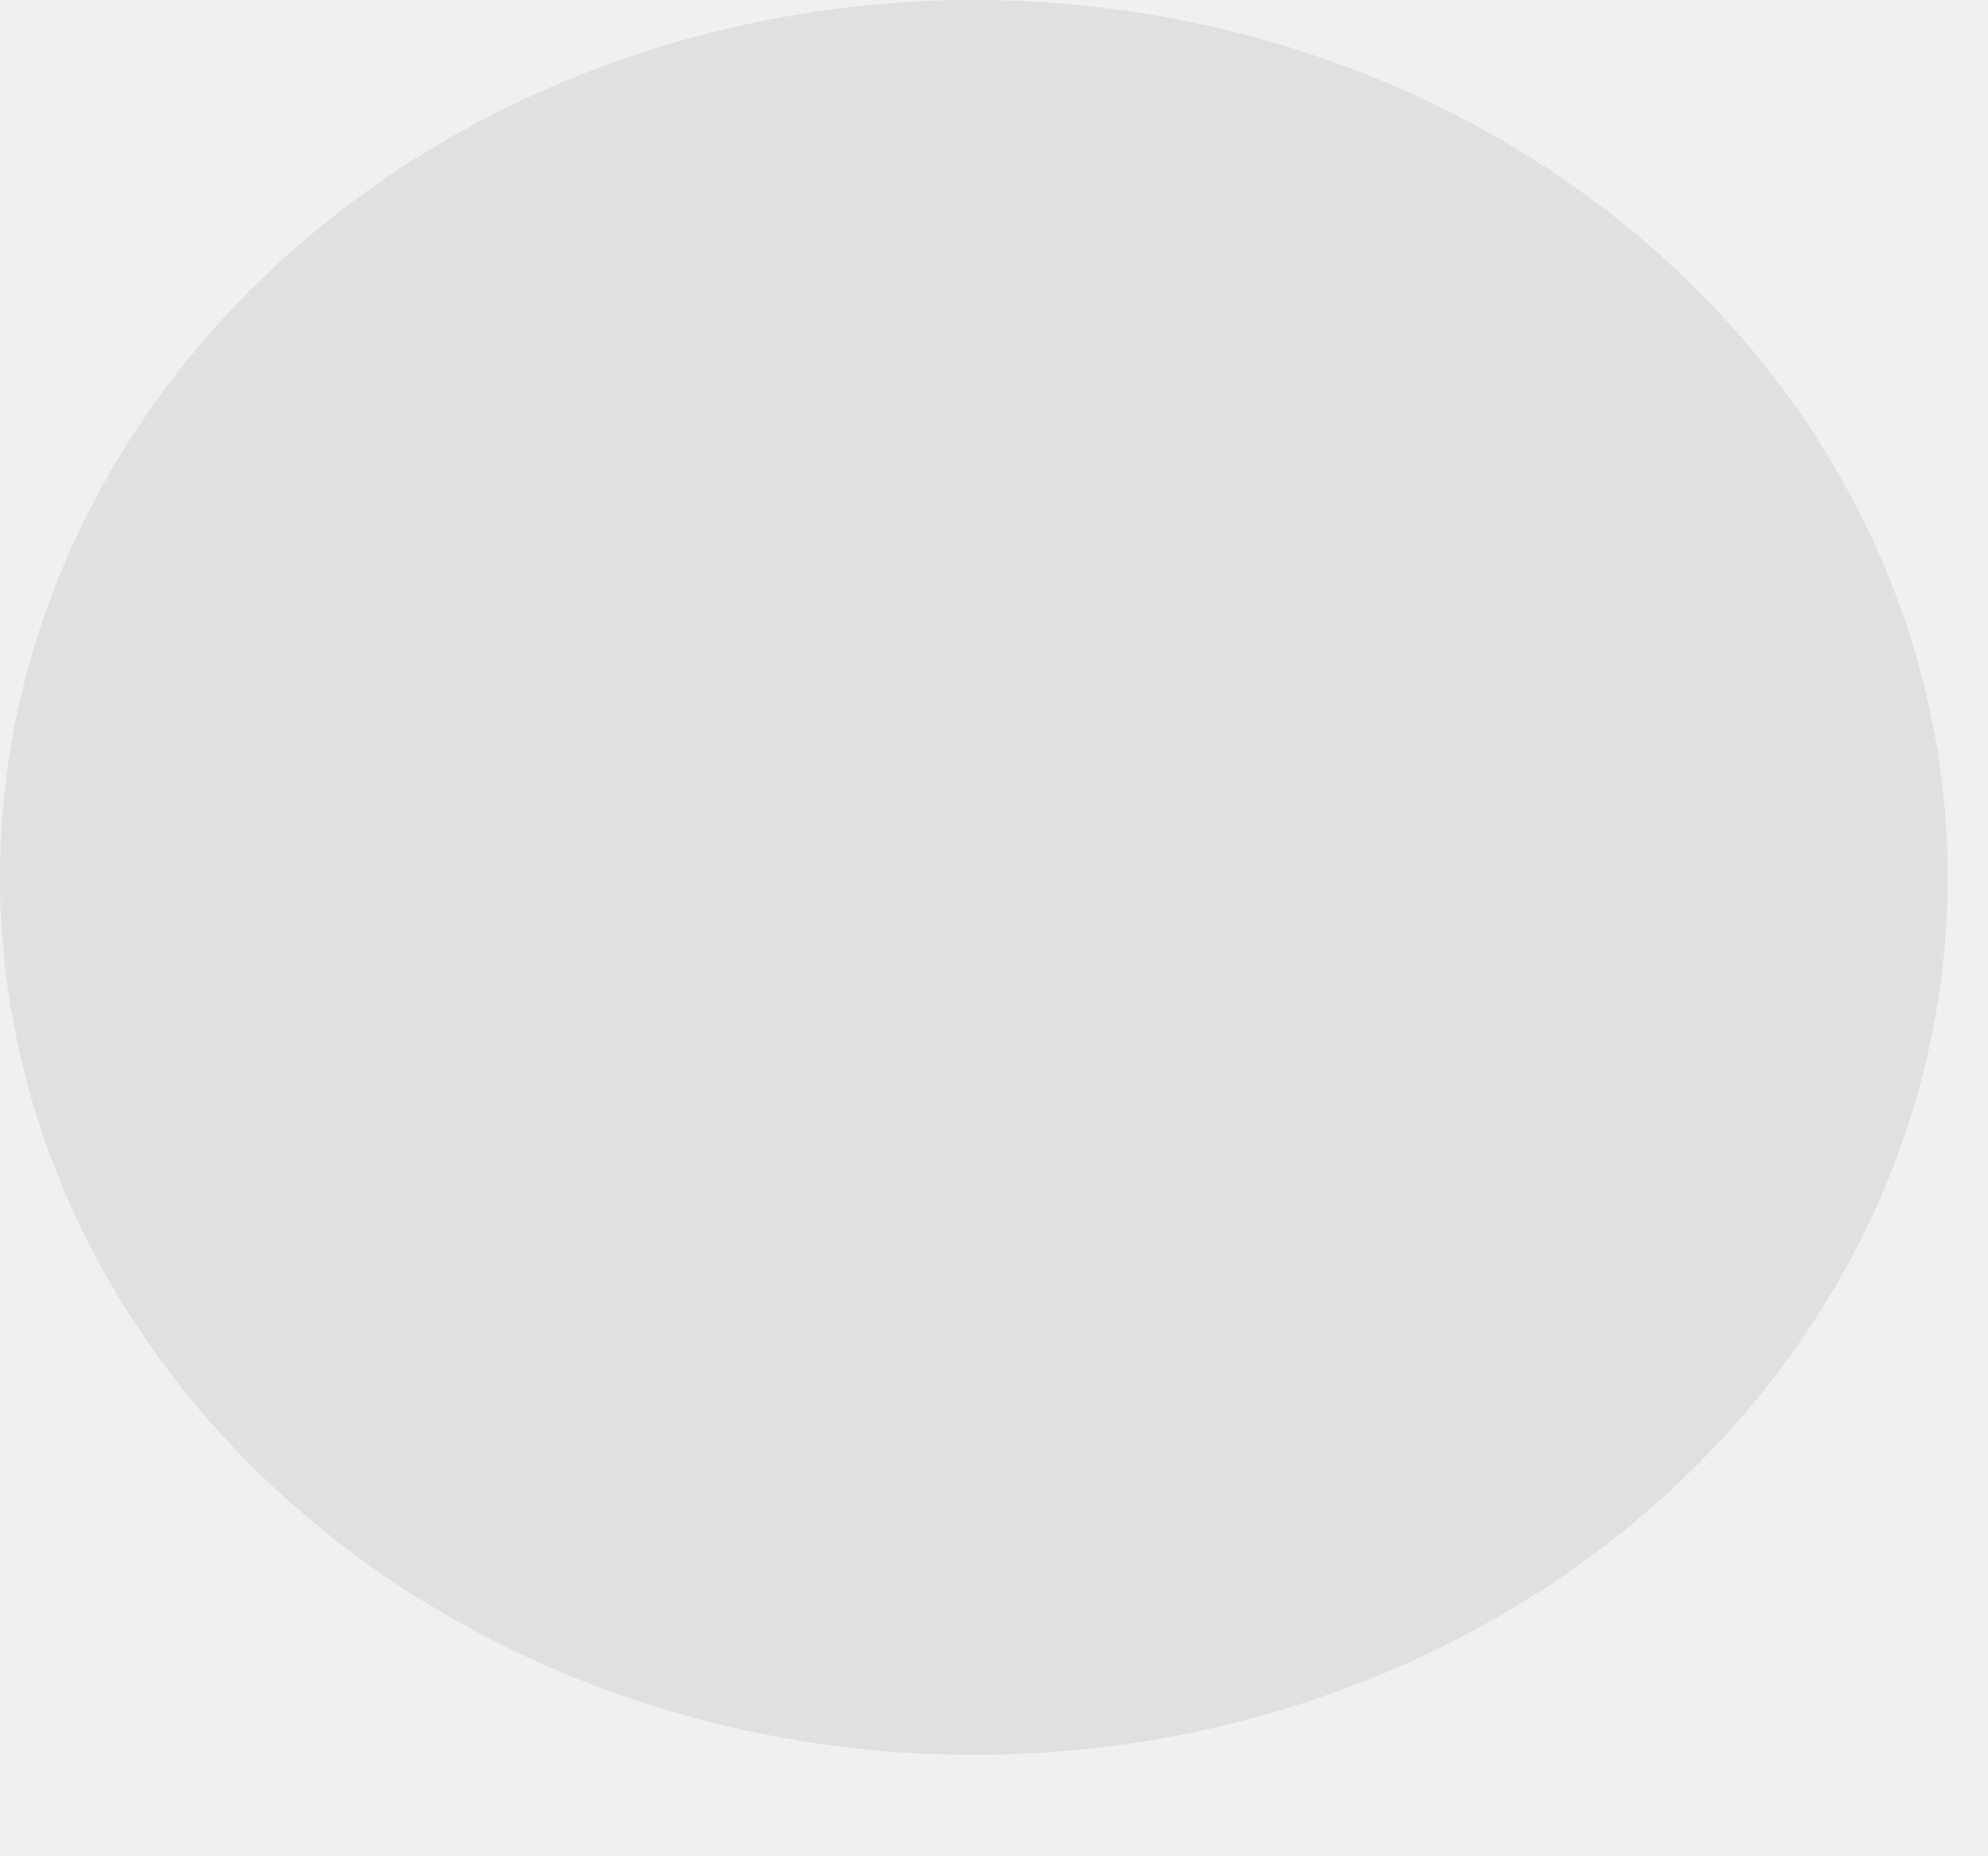
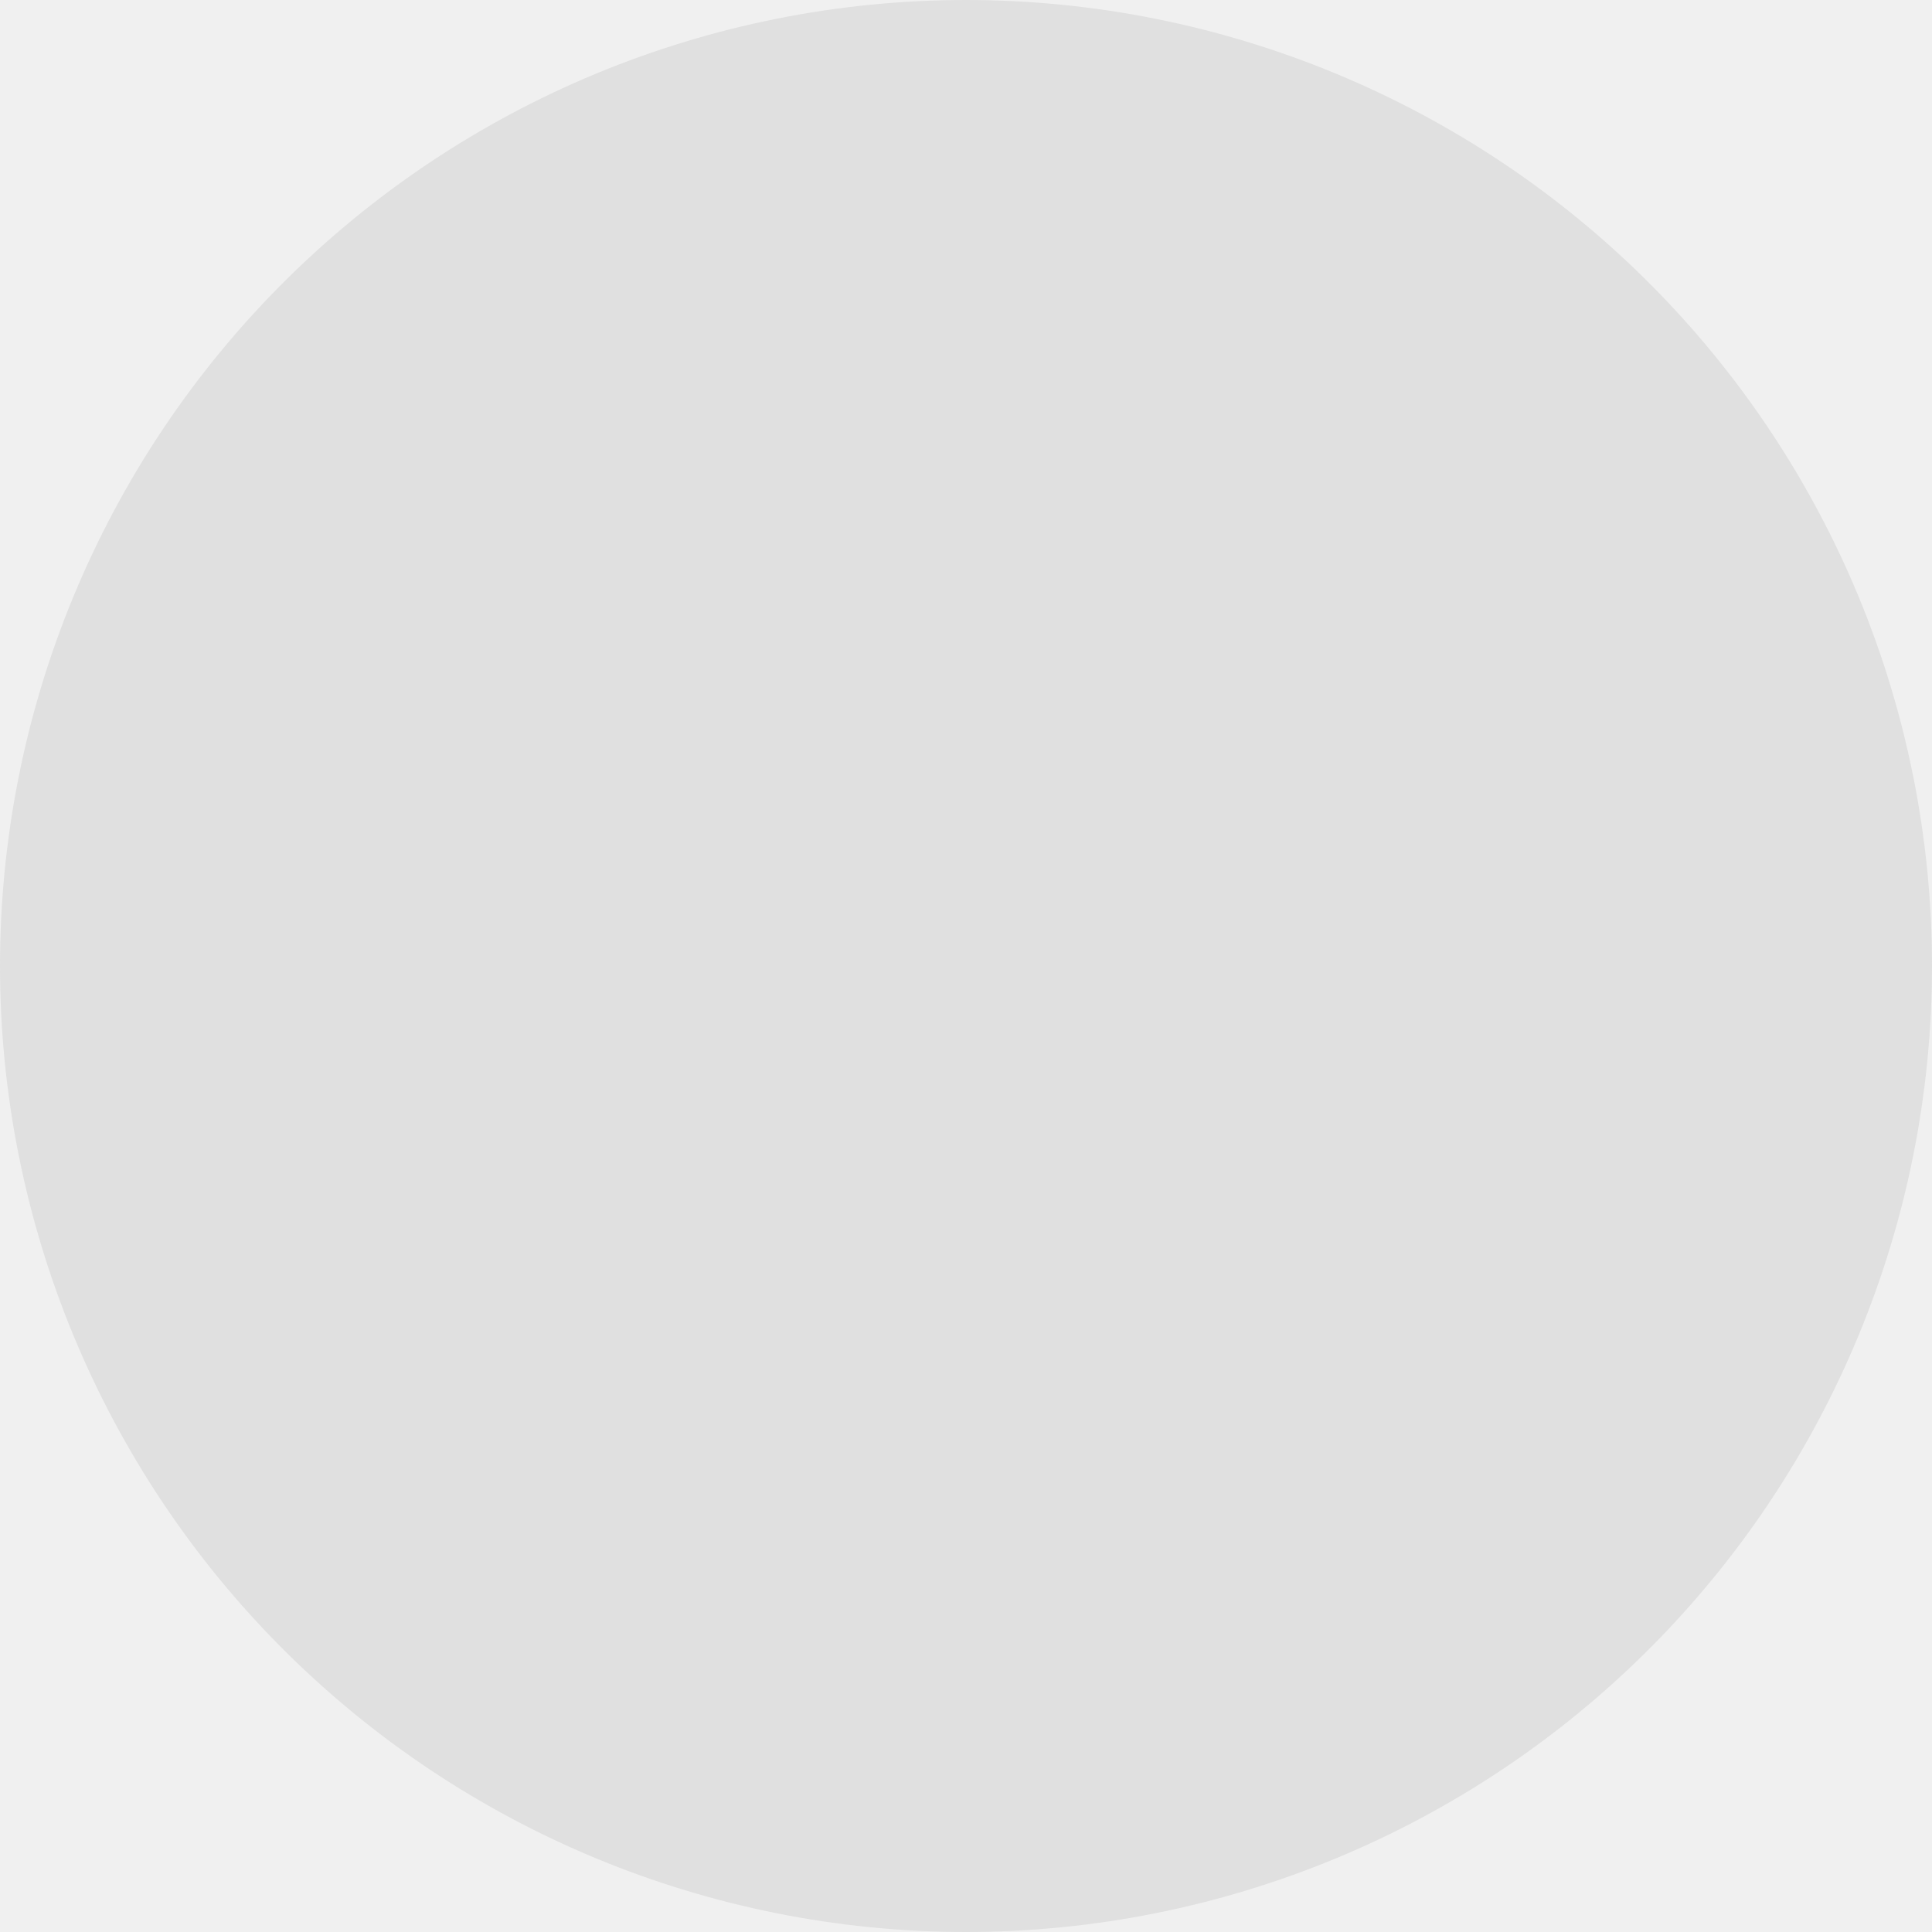
- <svg xmlns="http://www.w3.org/2000/svg" width="15" height="14" viewBox="0 0 15 14" fill="none">
-   <g id="teenyicons:tick-circle-solid" clip-path="url(#tick-unchecked-clip0)">
-     <path id="Vector" fill-rule="evenodd" clip-rule="evenodd" d="M0 6.62C0 4.865 0.774 3.181 2.152 1.939C3.53 0.698 5.399 0 7.348 0C9.297 0 11.165 0.698 12.543 1.939C13.921 3.181 14.696 4.865 14.696 6.62C14.696 8.376 13.921 10.06 12.543 11.302C11.165 12.543 9.297 13.241 7.348 13.241C5.399 13.241 3.53 12.543 2.152 11.302C0.774 10.06 0 8.376 0 6.62Z" fill="#E0E0E0" />
-   </g>
-   <defs>
-     <clipPath id="tick-unchecked-clip0">
-       <rect width="14.696" height="13.241" fill="white" />
-     </clipPath>
-   </defs>
+ <svg xmlns="http://www.w3.org/2000/svg" width="18" height="18" viewBox="0 0 18 18" fill="none">
+   <path fill-rule="evenodd" clip-rule="evenodd" d="M0 9C0 6.613 0.948 4.324 2.636 2.636C4.324 0.948 6.613 0 9 0C11.387 0 13.676 0.948 15.364 2.636C17.052 4.324 18 6.613 18 9C18 11.387 17.052 13.676 15.364 15.364C13.676 17.052 11.387 18 9 18C6.613 18 4.324 17.052 2.636 15.364C0.948 13.676 0 11.387 0 9Z" fill="#E0E0E0" />
</svg>
